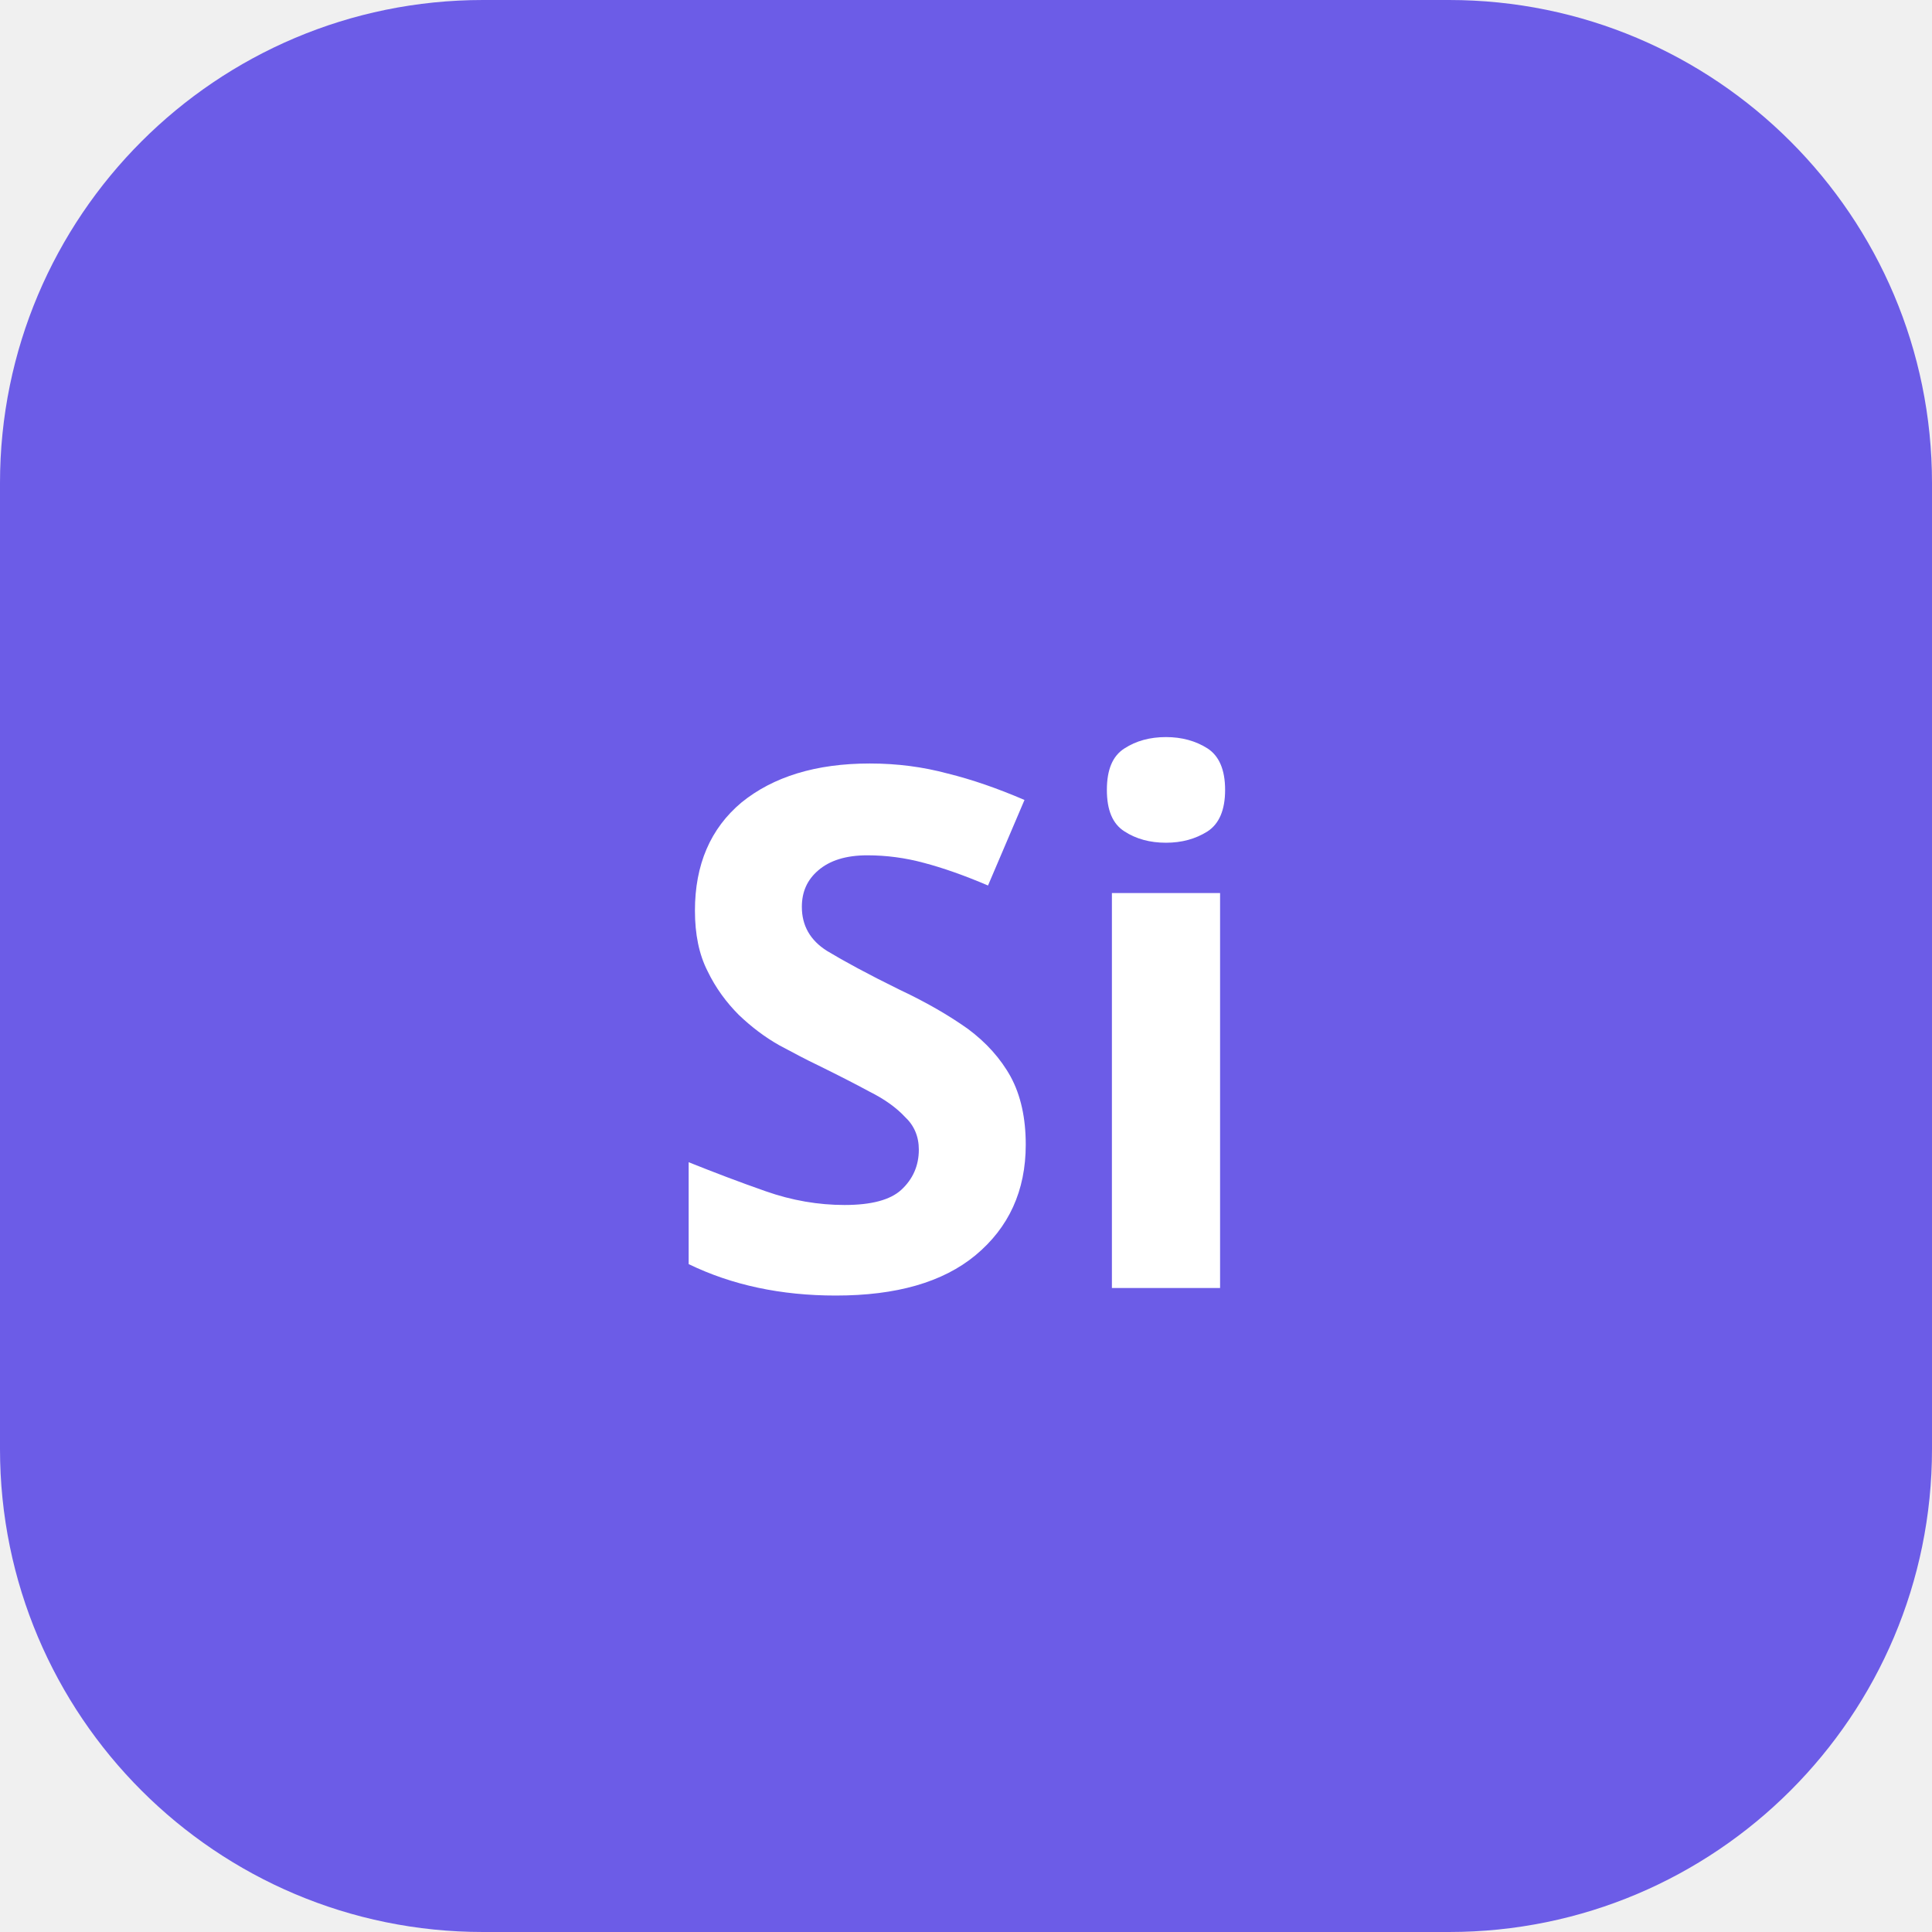
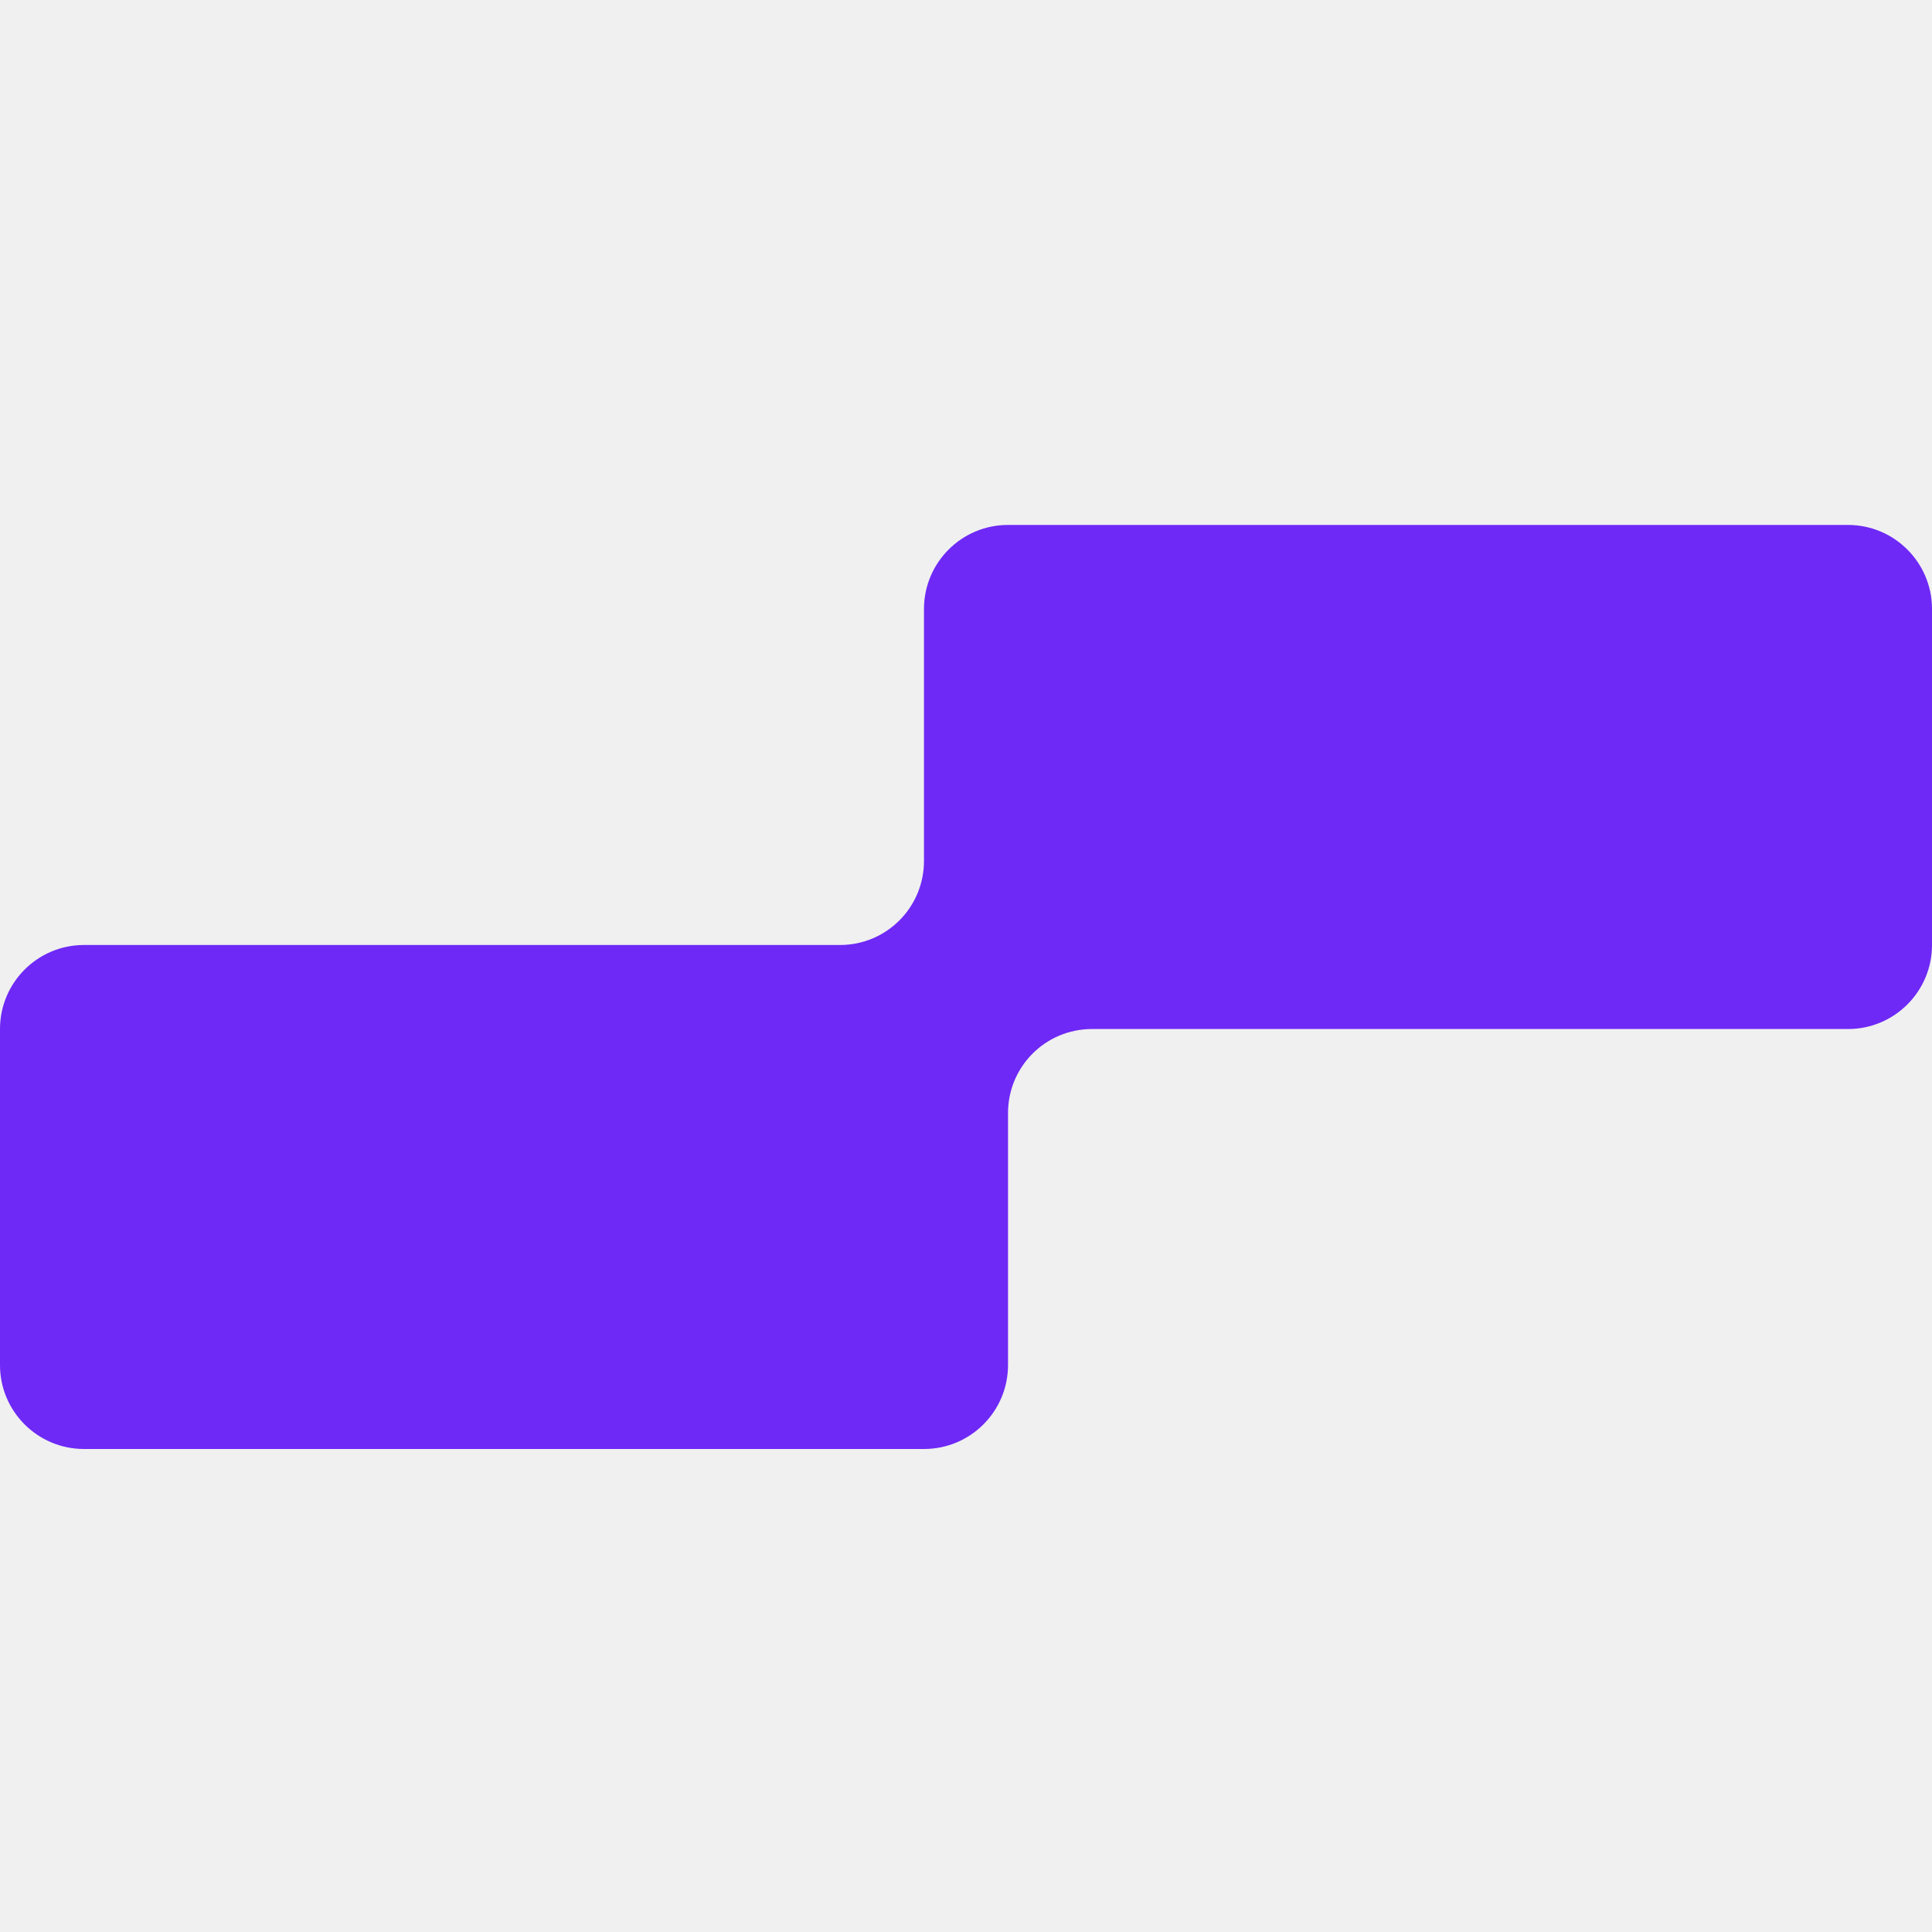
- <svg xmlns="http://www.w3.org/2000/svg" viewBox="0 0 24 24" width="24" height="24" role="img" aria-label="siliconcloud">
-   <rect width="24" height="24" rx="6" fill="#6c5ce7" />
-   <text x="12" y="16" text-anchor="middle" font-family="system-ui,sans-serif" font-size="9" font-weight="700" fill="#fff">Si</text>
+ <svg xmlns="http://www.w3.org/2000/svg" height="1em" style="flex:none;line-height:1" viewBox="0 0 24 24" width="1em">
+   <path clip-rule="evenodd" d="M22.956 6.521H12.522c-.577 0-1.044.468-1.044 1.044v3.13c0 .577-.466 1.044-1.043 1.044H1.044c-.577 0-1.044.467-1.044 1.044v4.174C0 17.533.467 18 1.044 18h10.434c.577 0 1.044-.467 1.044-1.043v-3.13c0-.578.466-1.044 1.043-1.044h9.391c.577 0 1.044-.467 1.044-1.044V7.565c0-.576-.467-1.044-1.044-1.044z" fill="#6E29F6" fill-rule="evenodd" />
</svg>
